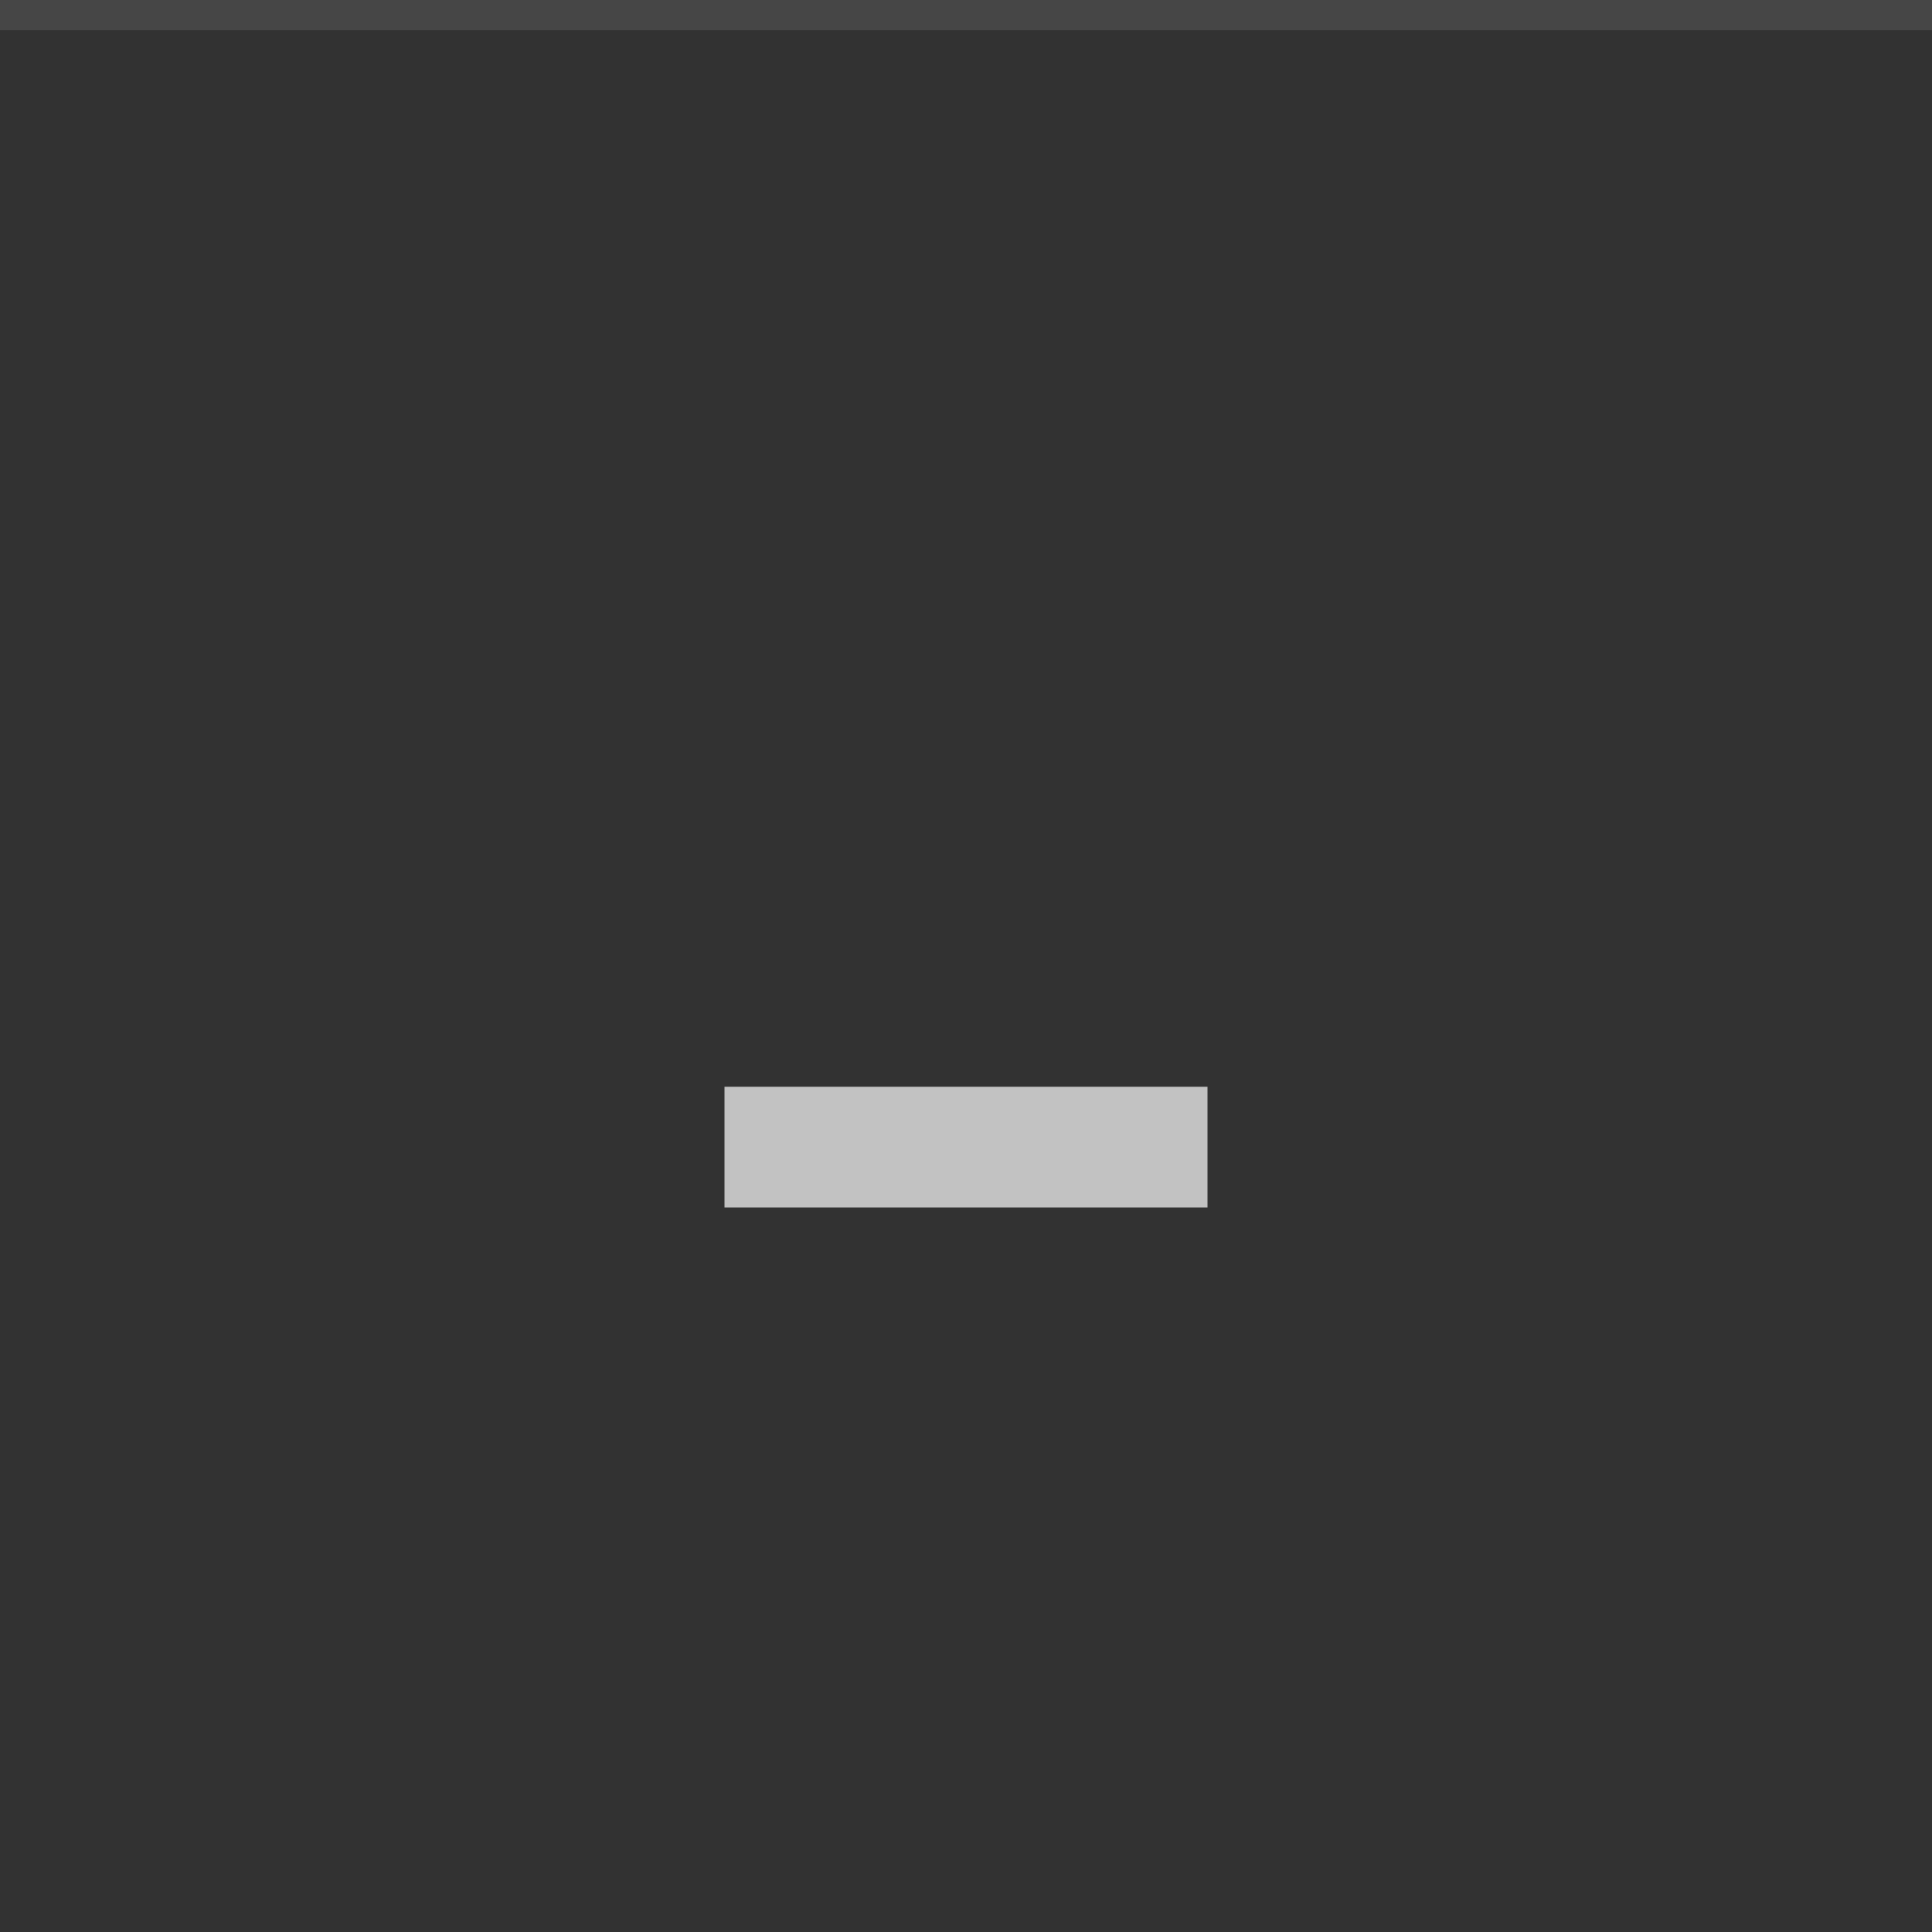
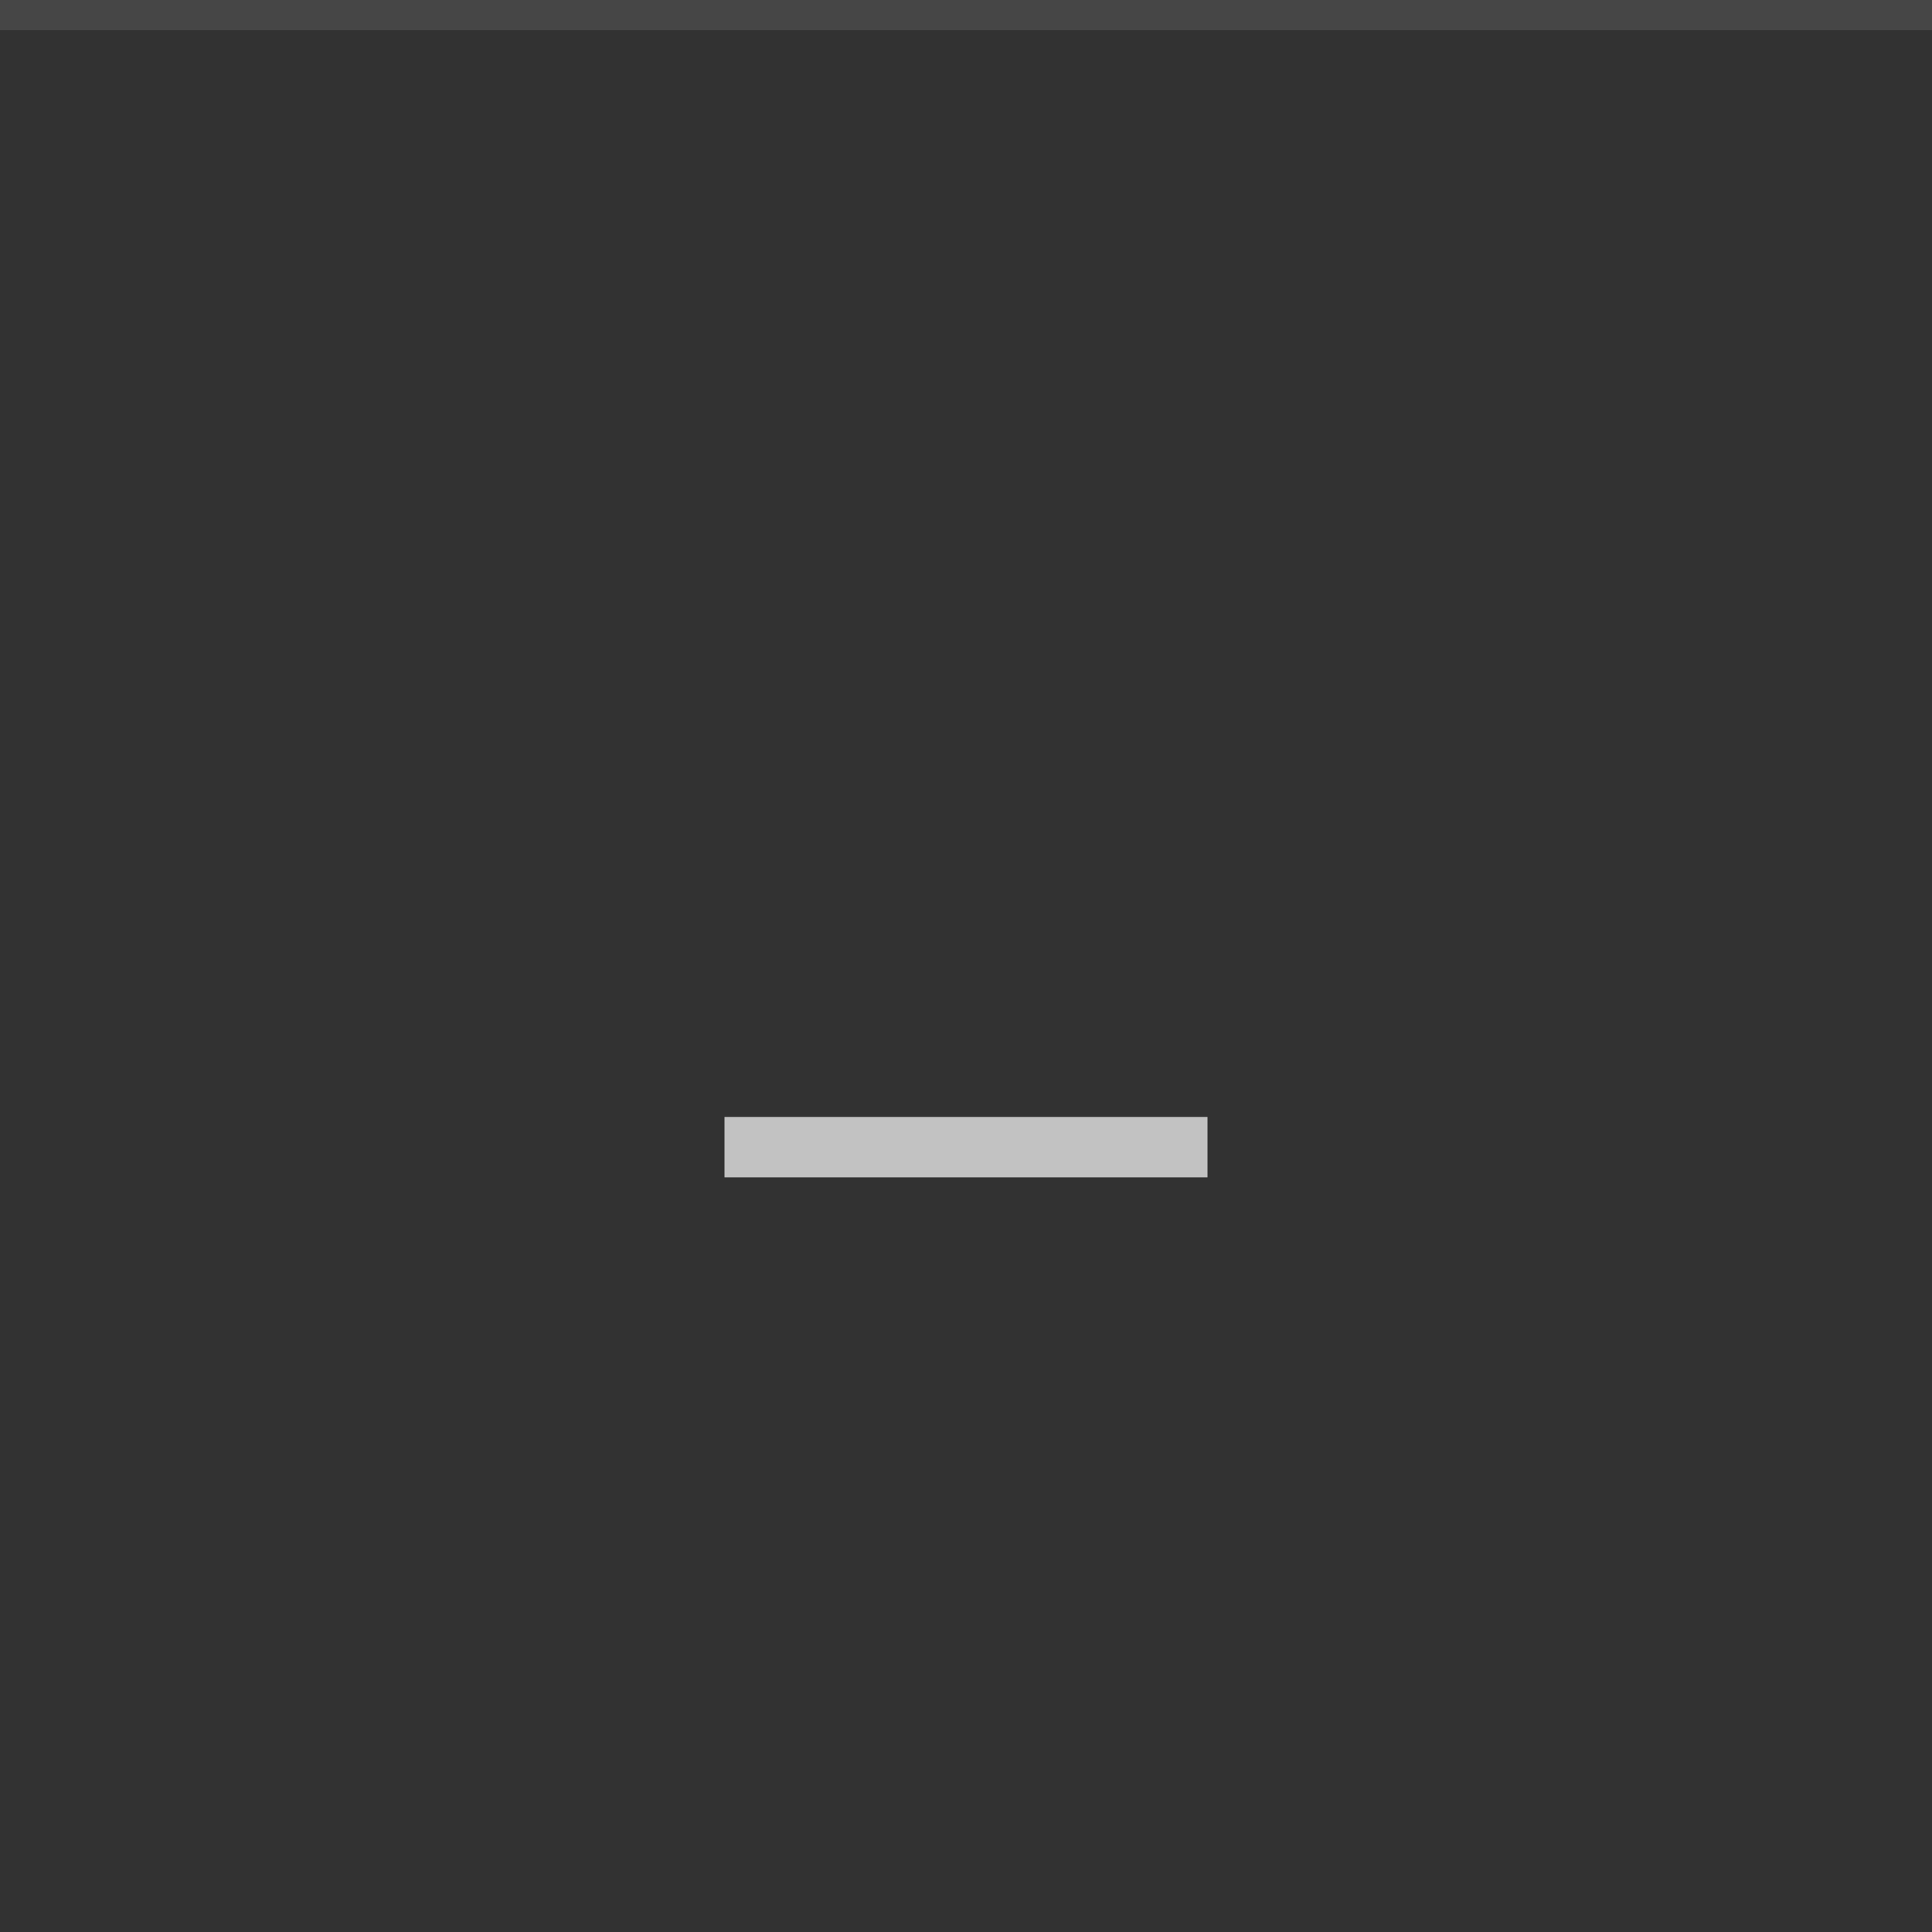
<svg xmlns="http://www.w3.org/2000/svg" width="64" height="64" viewBox="0 0 64 64">
  <rect width="64" height="64" fill="#323232" />
  <rect width="64" height="1" fill="#FFFFFF" fill-opacity="0.1" />
  <g transform="scale(2)" fill="#FFFFFF" opacity="0.7">
    <circle cx="16" cy="16" r="12" opacity="0" />
-     <path d="m12 18h8v2h-8z" />
+     <path d="m12 18.5h8v1h-8z" />
  </g>
</svg>
